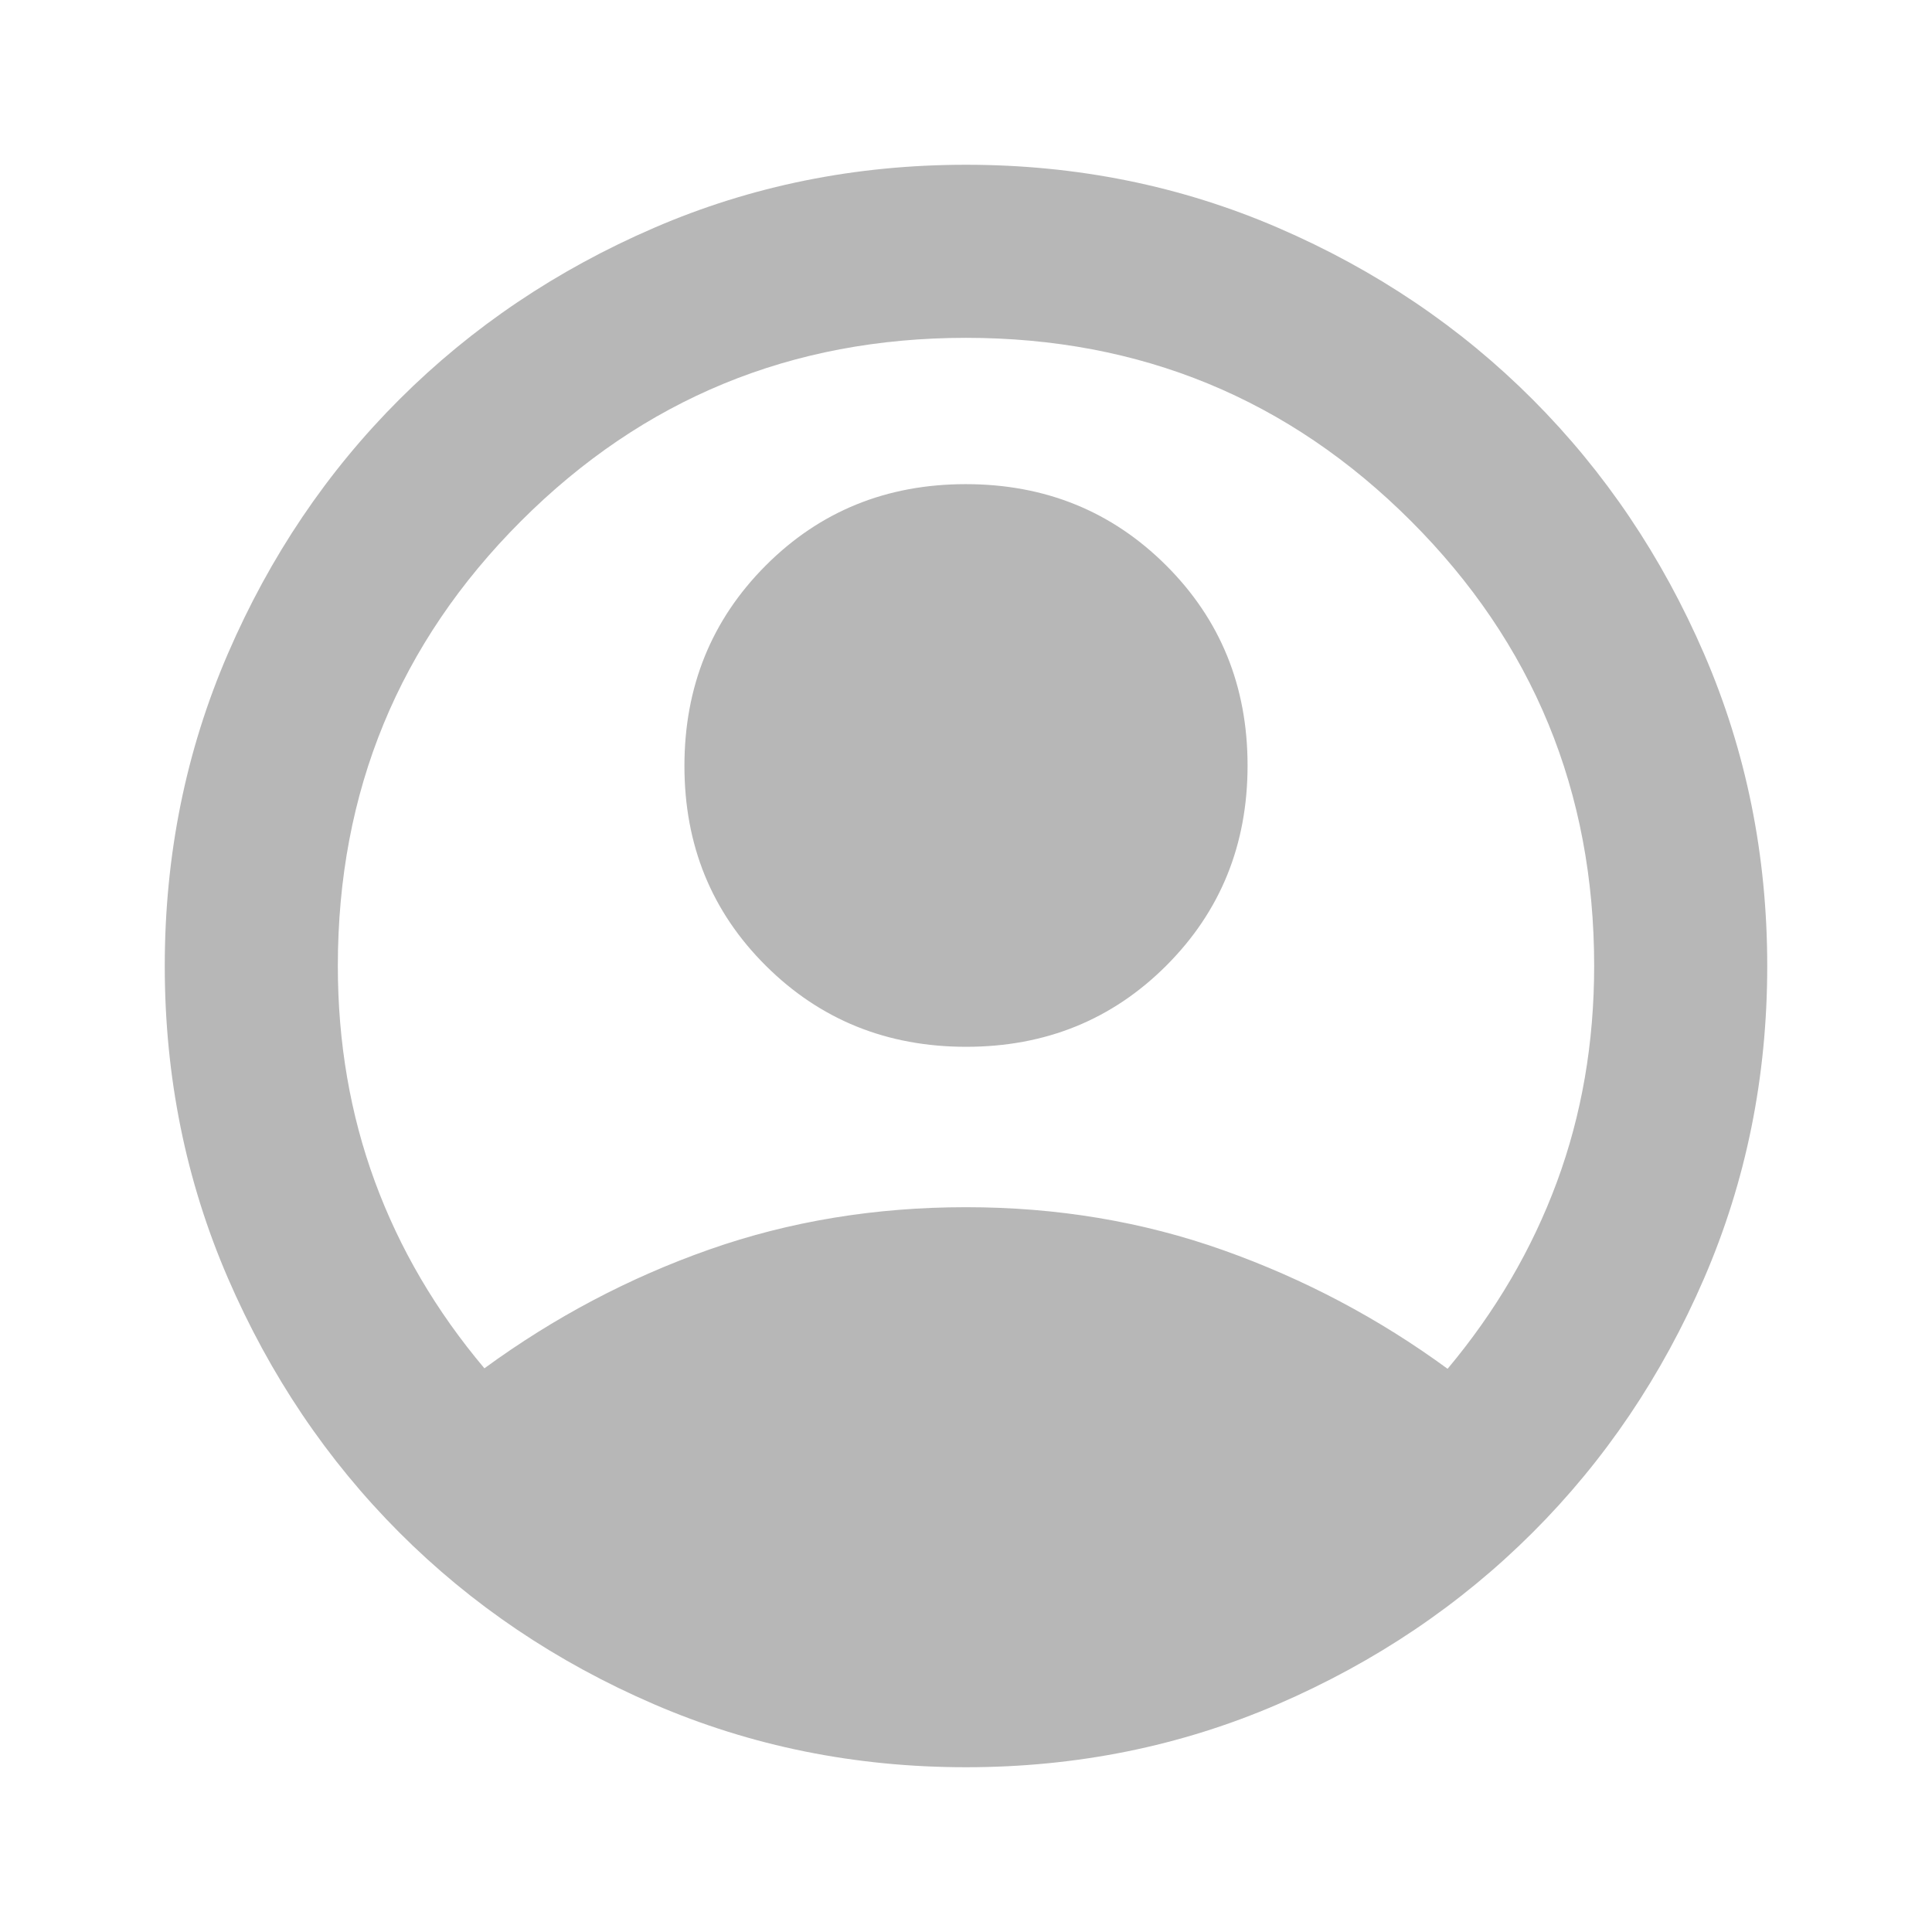
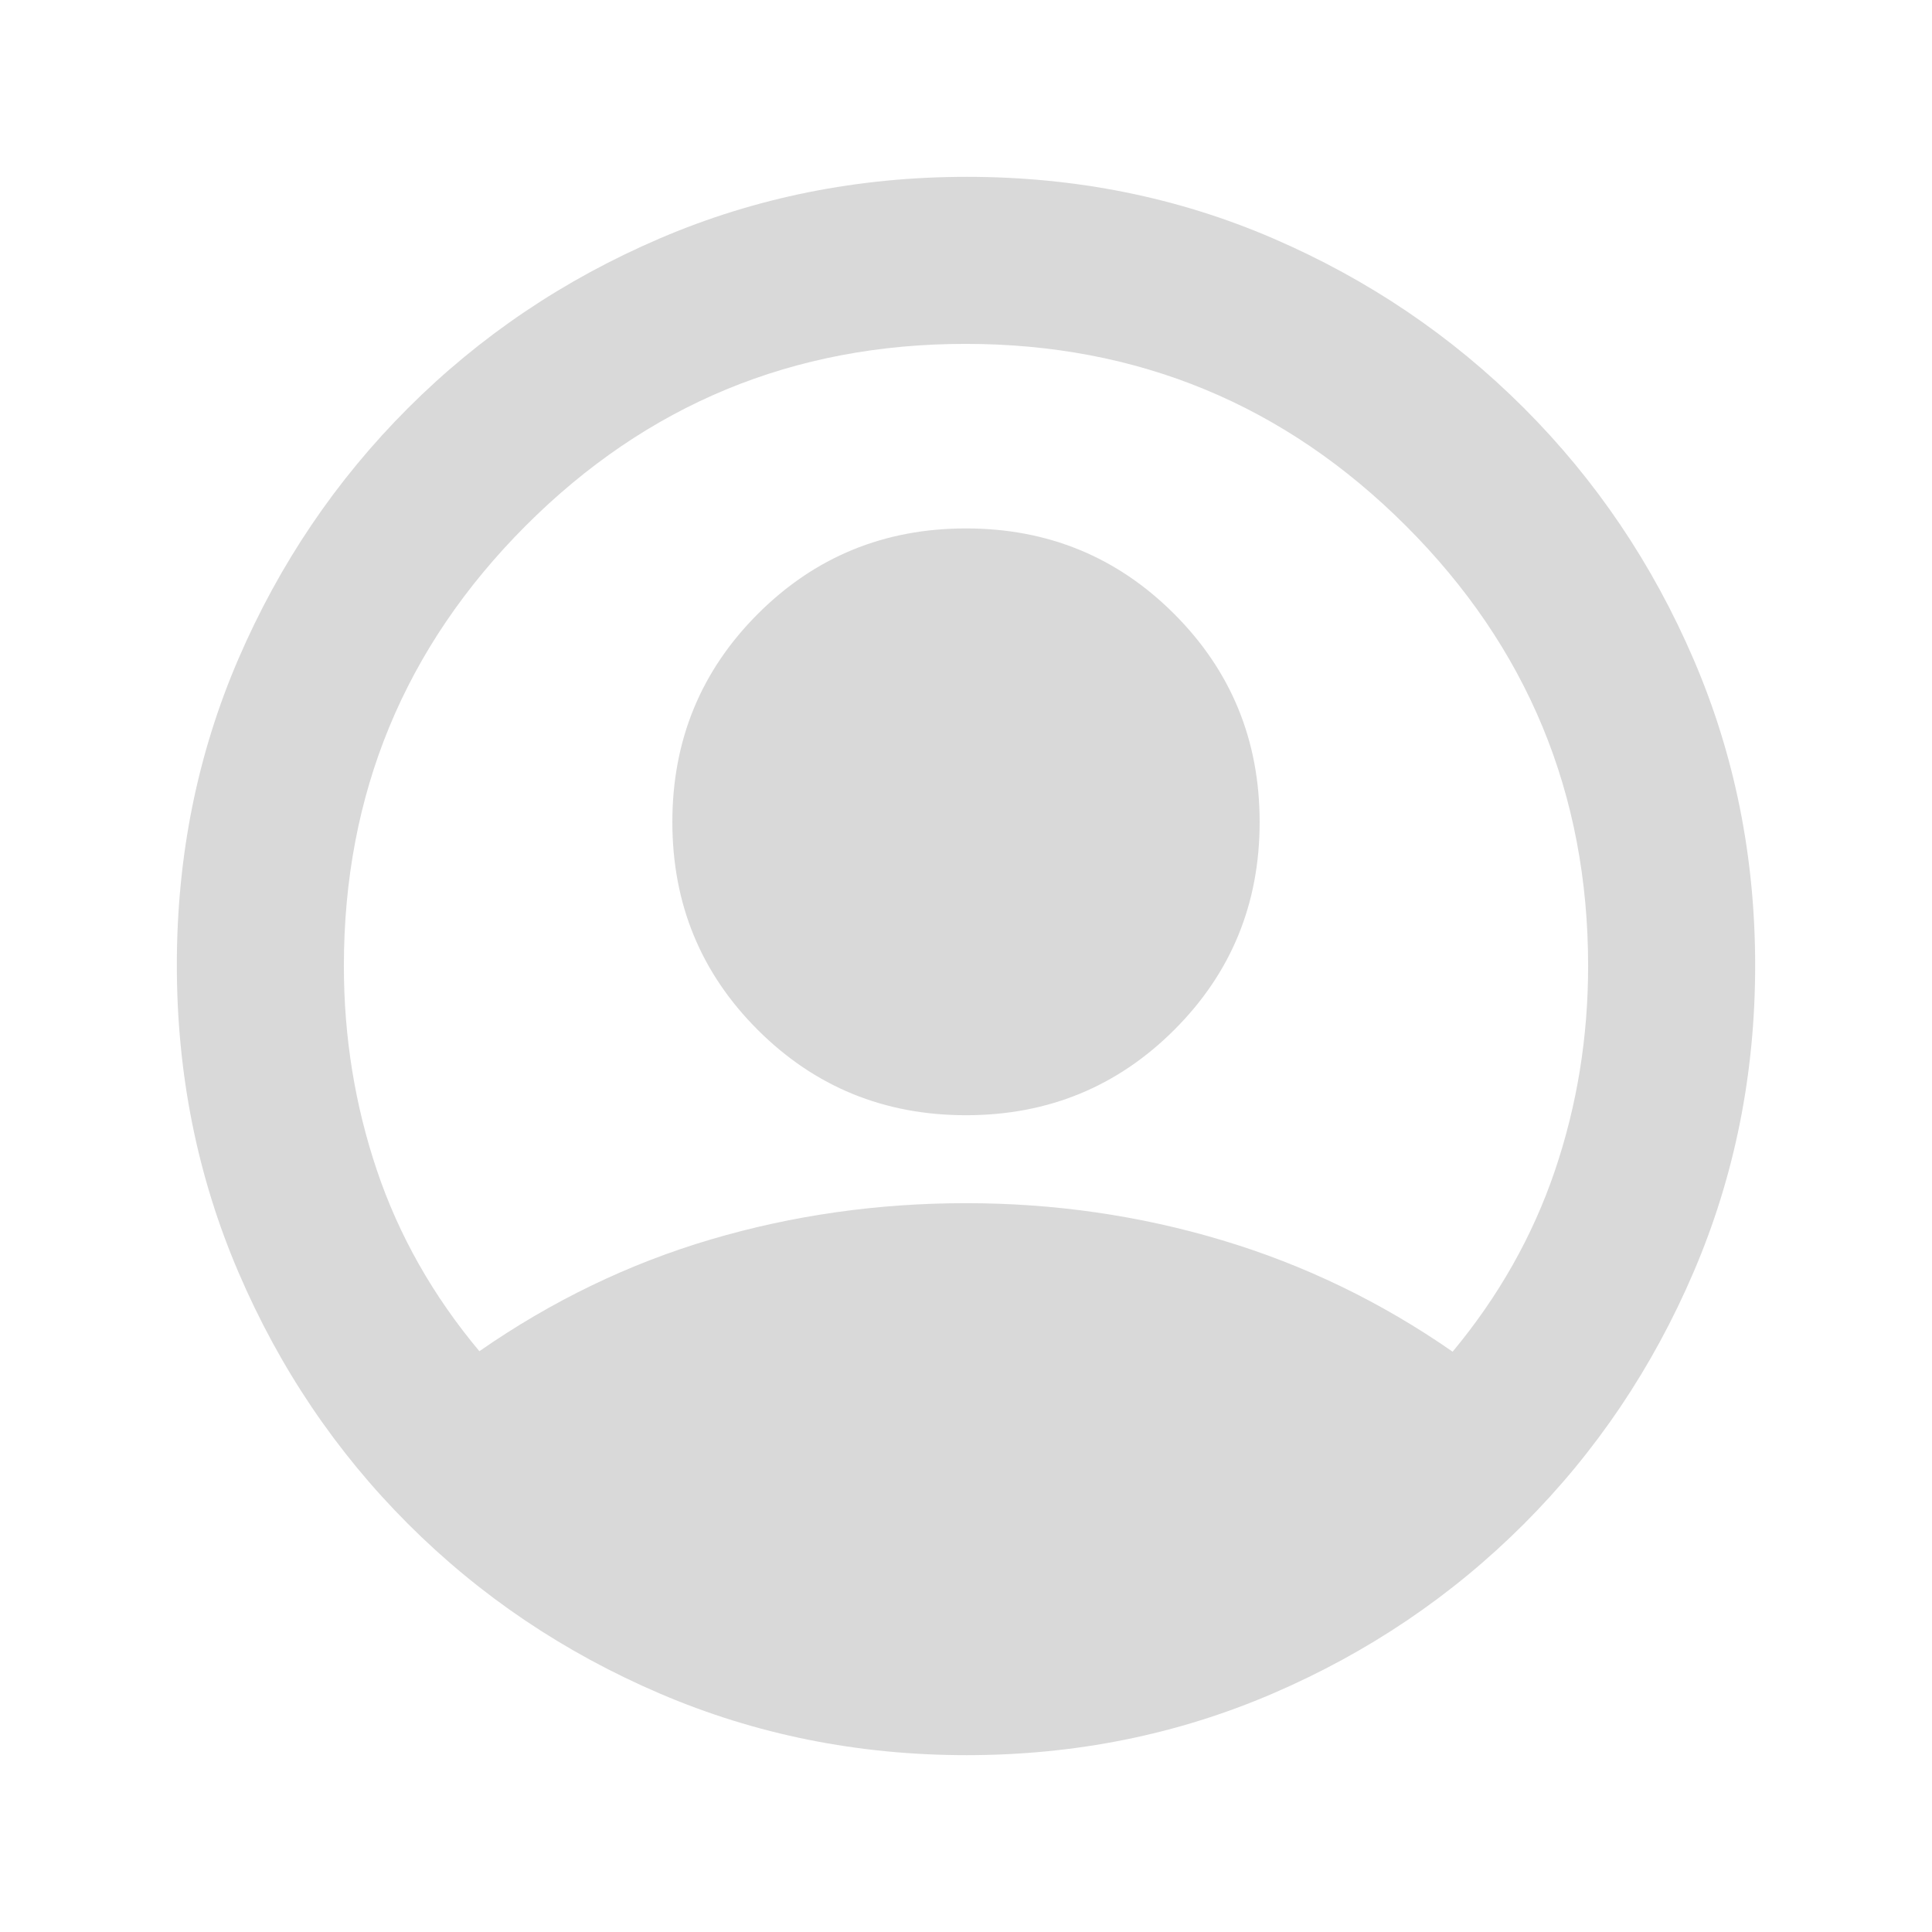
- <svg xmlns="http://www.w3.org/2000/svg" height="24px" viewBox="0 -960 960 960" width="24px" fill="#B7B7B7">
-   <path d="M240.7-280.09q52-38.02 111.77-59.04 59.77-21.02 127.53-21.02 67.76 0 127.89 21.38 60.13 21.38 111.41 58.92 35.79-42.74 54.31-92.81 18.52-50.07 18.52-107.41 0-130-91.03-221.03T480-792.13q-130.07 0-221.1 91.03t-91.03 221.03q0 57.1 18.4 107.17t54.43 92.81Zm239.41-159.76q-59.07 0-99.54-40.25-40.48-40.24-40.48-99.31t40.36-99.55q40.37-40.47 99.44-40.47t99.54 40.36q40.48 40.37 40.48 99.44 0 59.06-40.36 99.42-40.37 40.36-99.44 40.36ZM480-81.87q-82.58 0-155.17-31.36-72.6-31.36-126.43-85.29-53.83-53.94-85.18-126.46Q81.87-397.5 81.87-480q0-82.58 31.36-155.17 31.36-72.6 85.29-126.43 53.94-53.83 126.46-85.18Q397.5-878.13 480-878.13q82.58 0 155.17 31.36 72.6 31.36 126.43 85.29 53.83 53.94 85.18 126.46Q878.13-562.5 878.13-480q0 82.58-31.36 155.17-31.36 72.6-85.29 126.43-53.94 53.83-126.46 85.18Q562.5-81.87 480-81.87Z" />
+ <svg xmlns="http://www.w3.org/2000/svg" height="20px" viewBox="0 -960 960 960" width="20px" fill="#D9d9d9">
+   <path d="M238.2-288.59q54-37.52 115.02-55.54 61.02-18.02 126.78-18.02 65.76 0 127.14 18.38 61.38 18.38 114.66 55.42 34.29-41.24 50.81-89.92 16.52-48.69 16.52-101.73 0-128.24-90.51-218.69-90.51-90.44-218.85-90.44-128.34 0-218.62 90.44-90.28 90.45-90.28 218.69 0 52.8 16.4 101.49 16.4 48.68 50.93 89.92ZM480-405.85q-60.96 0-103.43-42.36-42.48-42.36-42.48-103.31 0-60.96 42.48-103.44 42.47-42.47 103.43-42.47 60.96 0 103.43 42.47 42.48 42.48 42.48 103.44 0 60.95-42.48 103.31-42.47 42.36-103.43 42.36Zm.28 317.98q-80.95 0-152.39-30.6-71.43-30.6-125.13-84.29-53.69-53.7-84.29-125.09-30.6-71.39-30.6-152.61 0-81.21 30.6-152.15 30.6-70.93 84.29-124.63 53.7-53.69 125.09-84.29 71.39-30.6 152.61-30.6 81.21 0 152.15 30.6 70.93 30.6 124.63 84.29 53.69 53.7 84.29 124.86 30.6 71.15 30.6 152.1 0 80.95-30.6 152.39-30.6 71.43-84.29 125.13-53.7 53.69-124.86 84.29-71.15 30.6-152.1 30.6Z" />
</svg>
